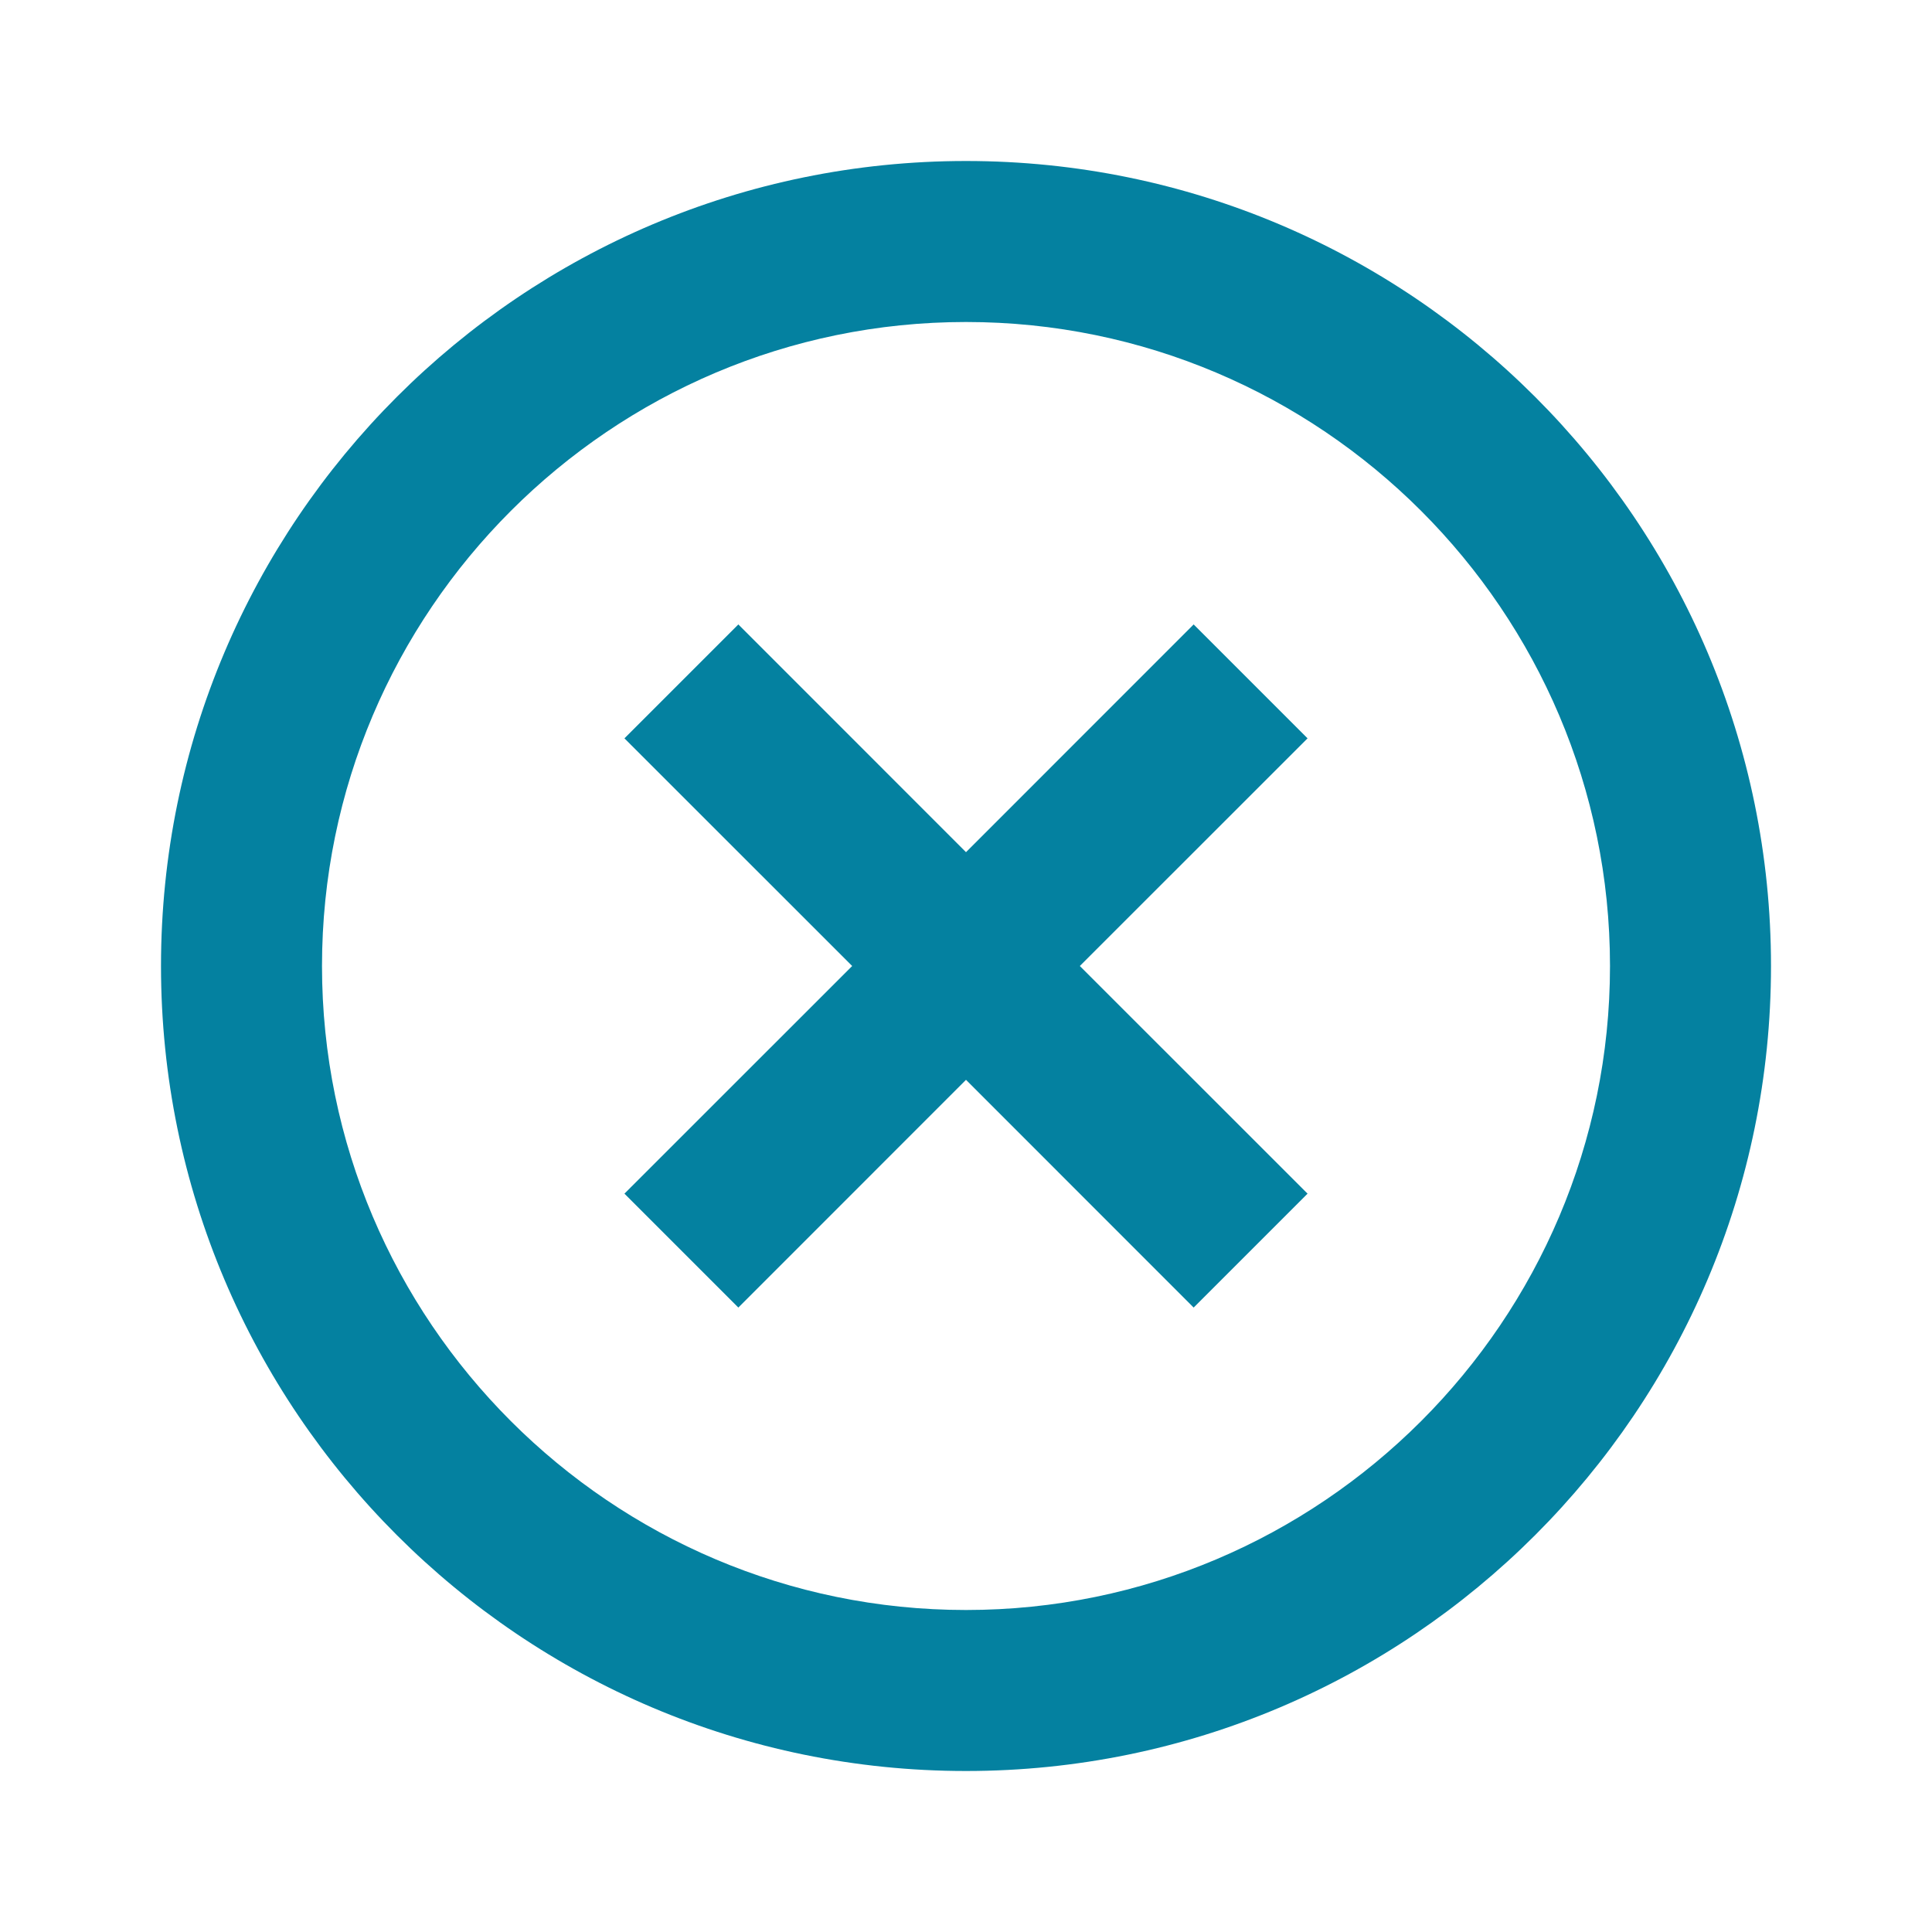
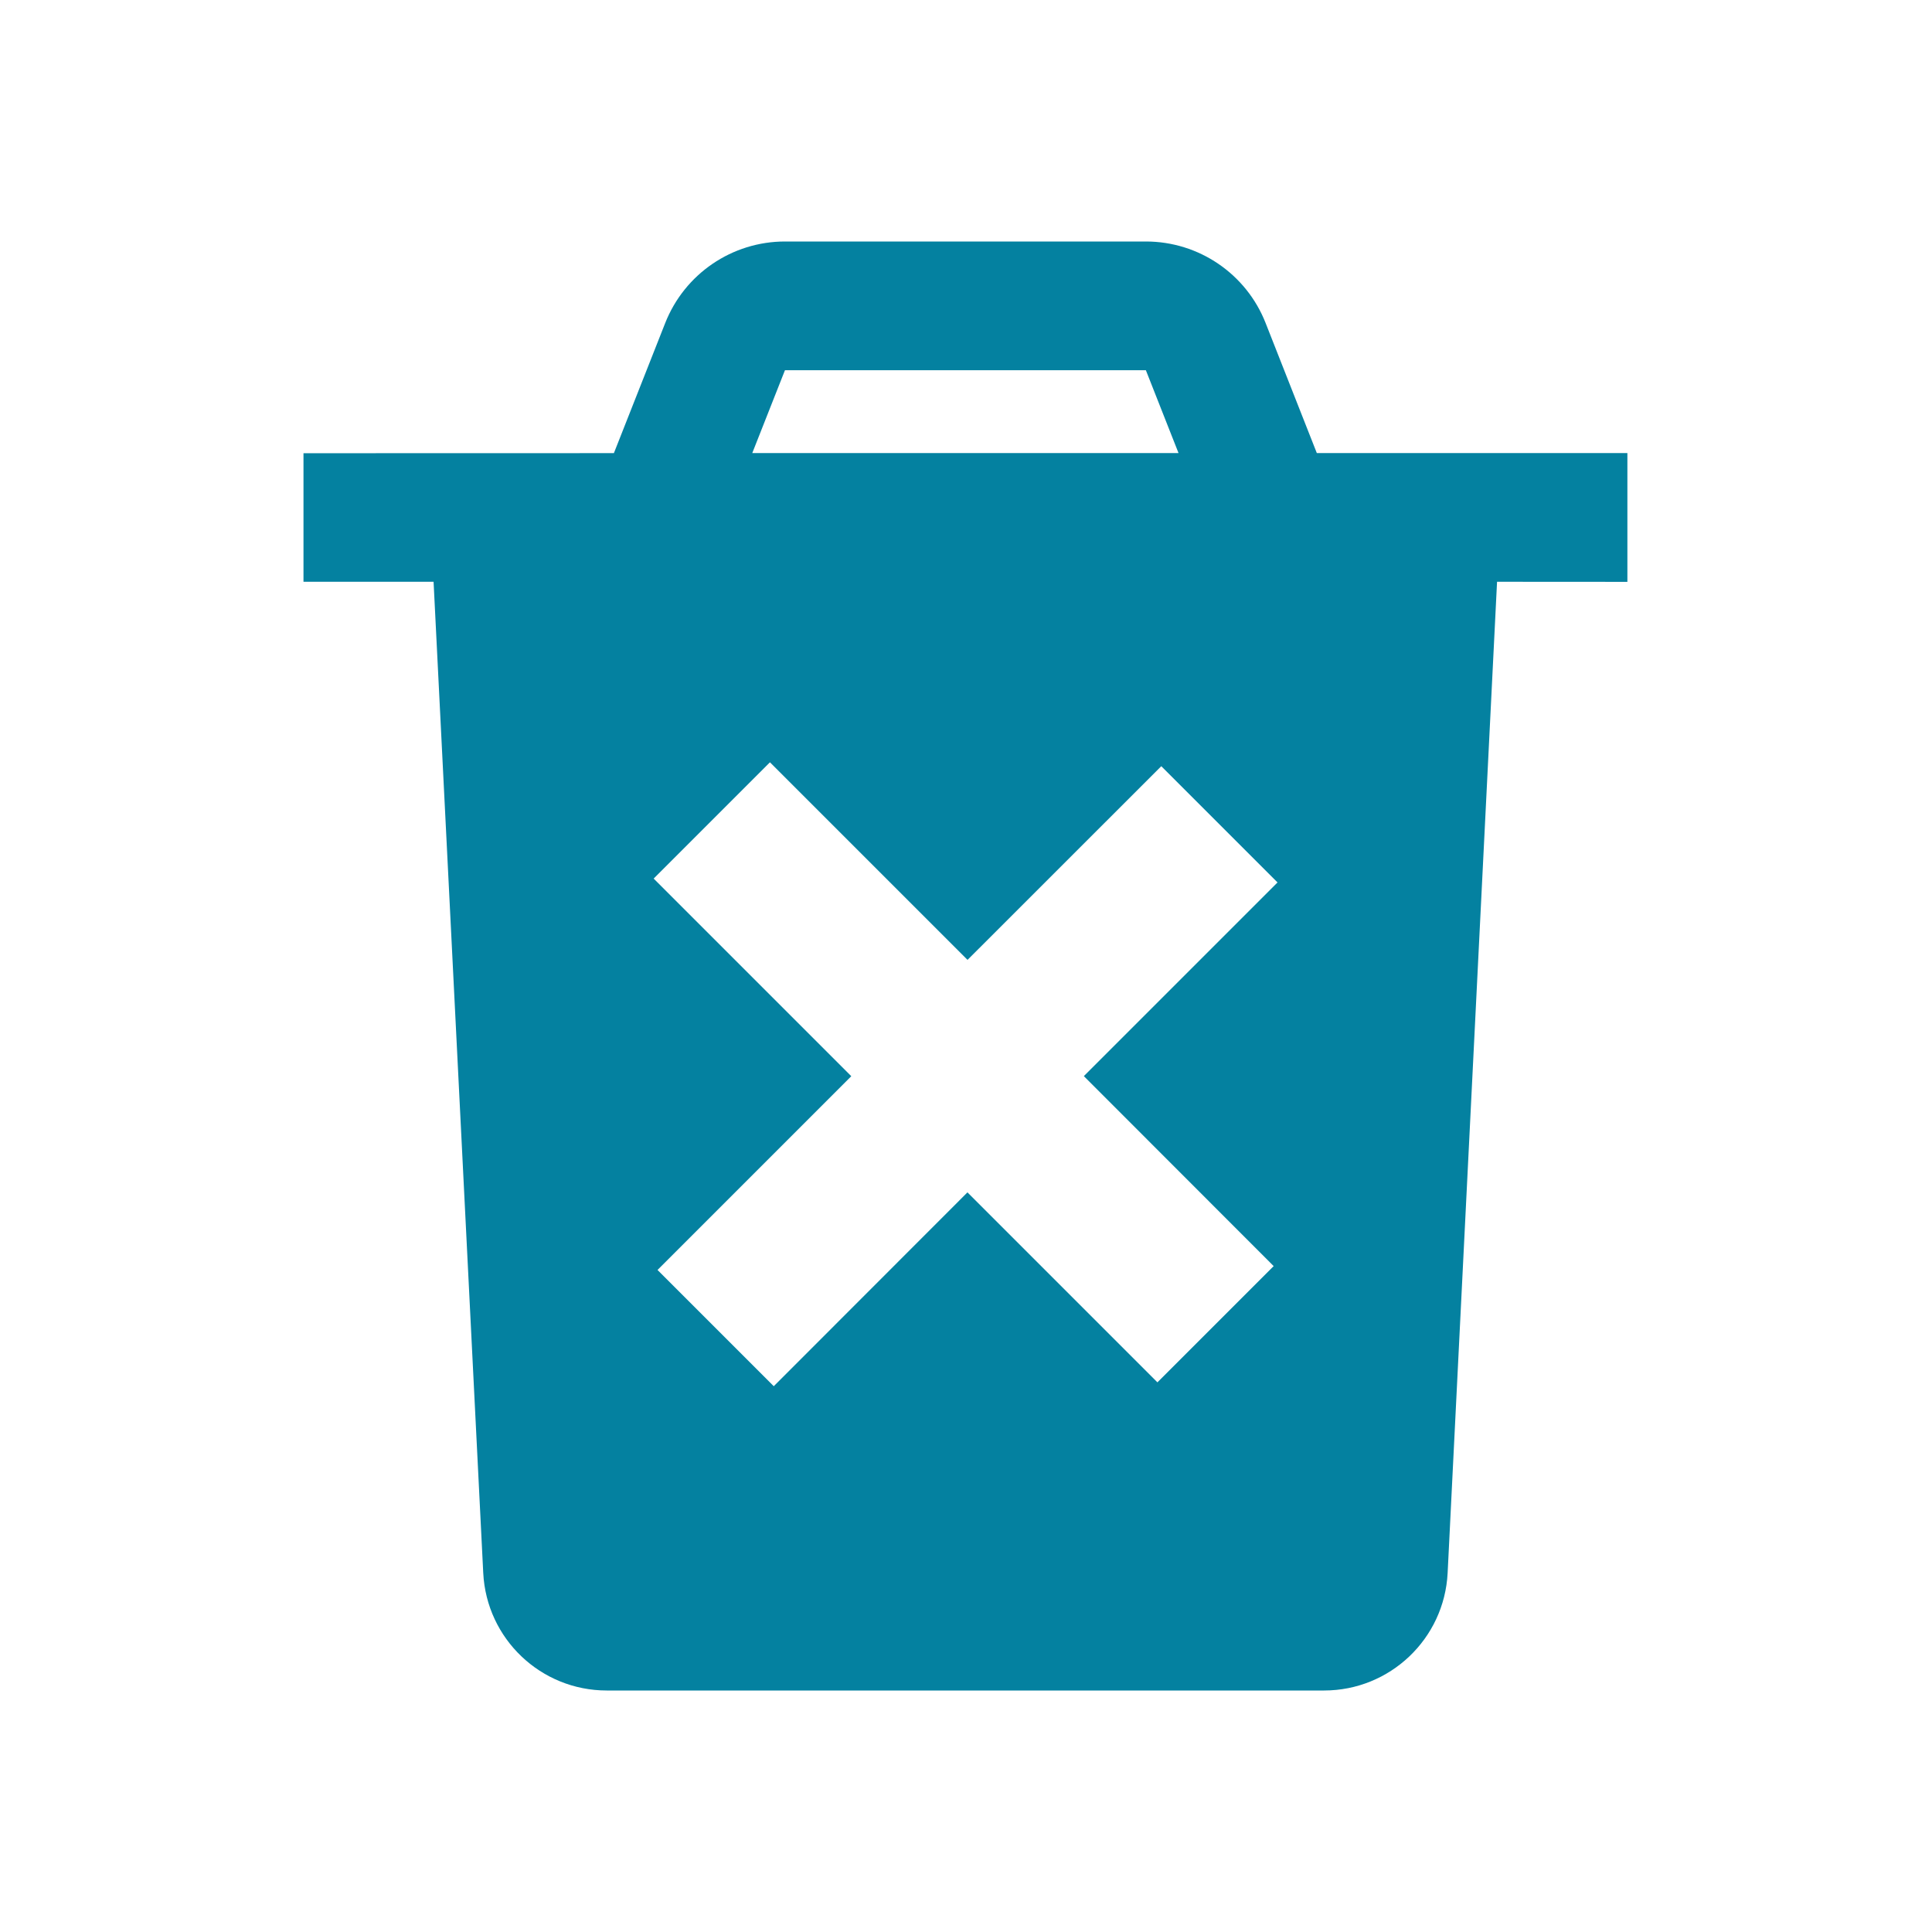
<svg xmlns="http://www.w3.org/2000/svg" width="24" height="24" viewBox="0 0 24 24">
  <g fill="none" fill-rule="evenodd">
-     <path d="M0 0h24v24H0V0z" />
-     <circle cx="12" cy="12" r="12" />
-     <path d="m16.243 9.172-1.415-1.415L12 10.586 9.172 7.757 7.757 9.172 10.586 12l-2.829 2.828 1.415 1.415L12 13.414l2.828 2.829 1.415-1.415L13.414 12l2.829-2.828zM12 2C6.48 2 2 6.48 2 12s4.48 10 10 10 10-4.48 10-10S17.52 2 12 2zm0 18c-4.41 0-8-3.59-8-8s3.59-8 8-8 8 3.59 8 8-3.59 8-8 8z" fill="#0481A0" />
+     <path d="M0 0h24v24H0z" />
+     <path d="M14.235 3c.657 0 1.247.402 1.487 1.013l.636 1.615h3.858v1.6l-1.619-.001-.614 12.313A1.537 1.537 0 0 1 16.448 21h-8.91c-.82 0-1.494-.642-1.535-1.46L5.386 7.227H3.77V5.63l3.856-.001.637-1.615C8.504 3.402 9.094 3 9.751 3h4.484zm-4.67 6.47 2.454 2.454 2.407-2.406 1.444 1.444-2.406 2.406 2.358 2.36-1.444 1.444-2.36-2.36-2.406 2.408-1.444-1.444 2.407-2.407-2.455-2.455L9.564 9.47zm4.669-4.871H9.751l-.406 1.029h5.295l-.406-1.03z" fill="#0481A0" />
  </g>
</svg>
